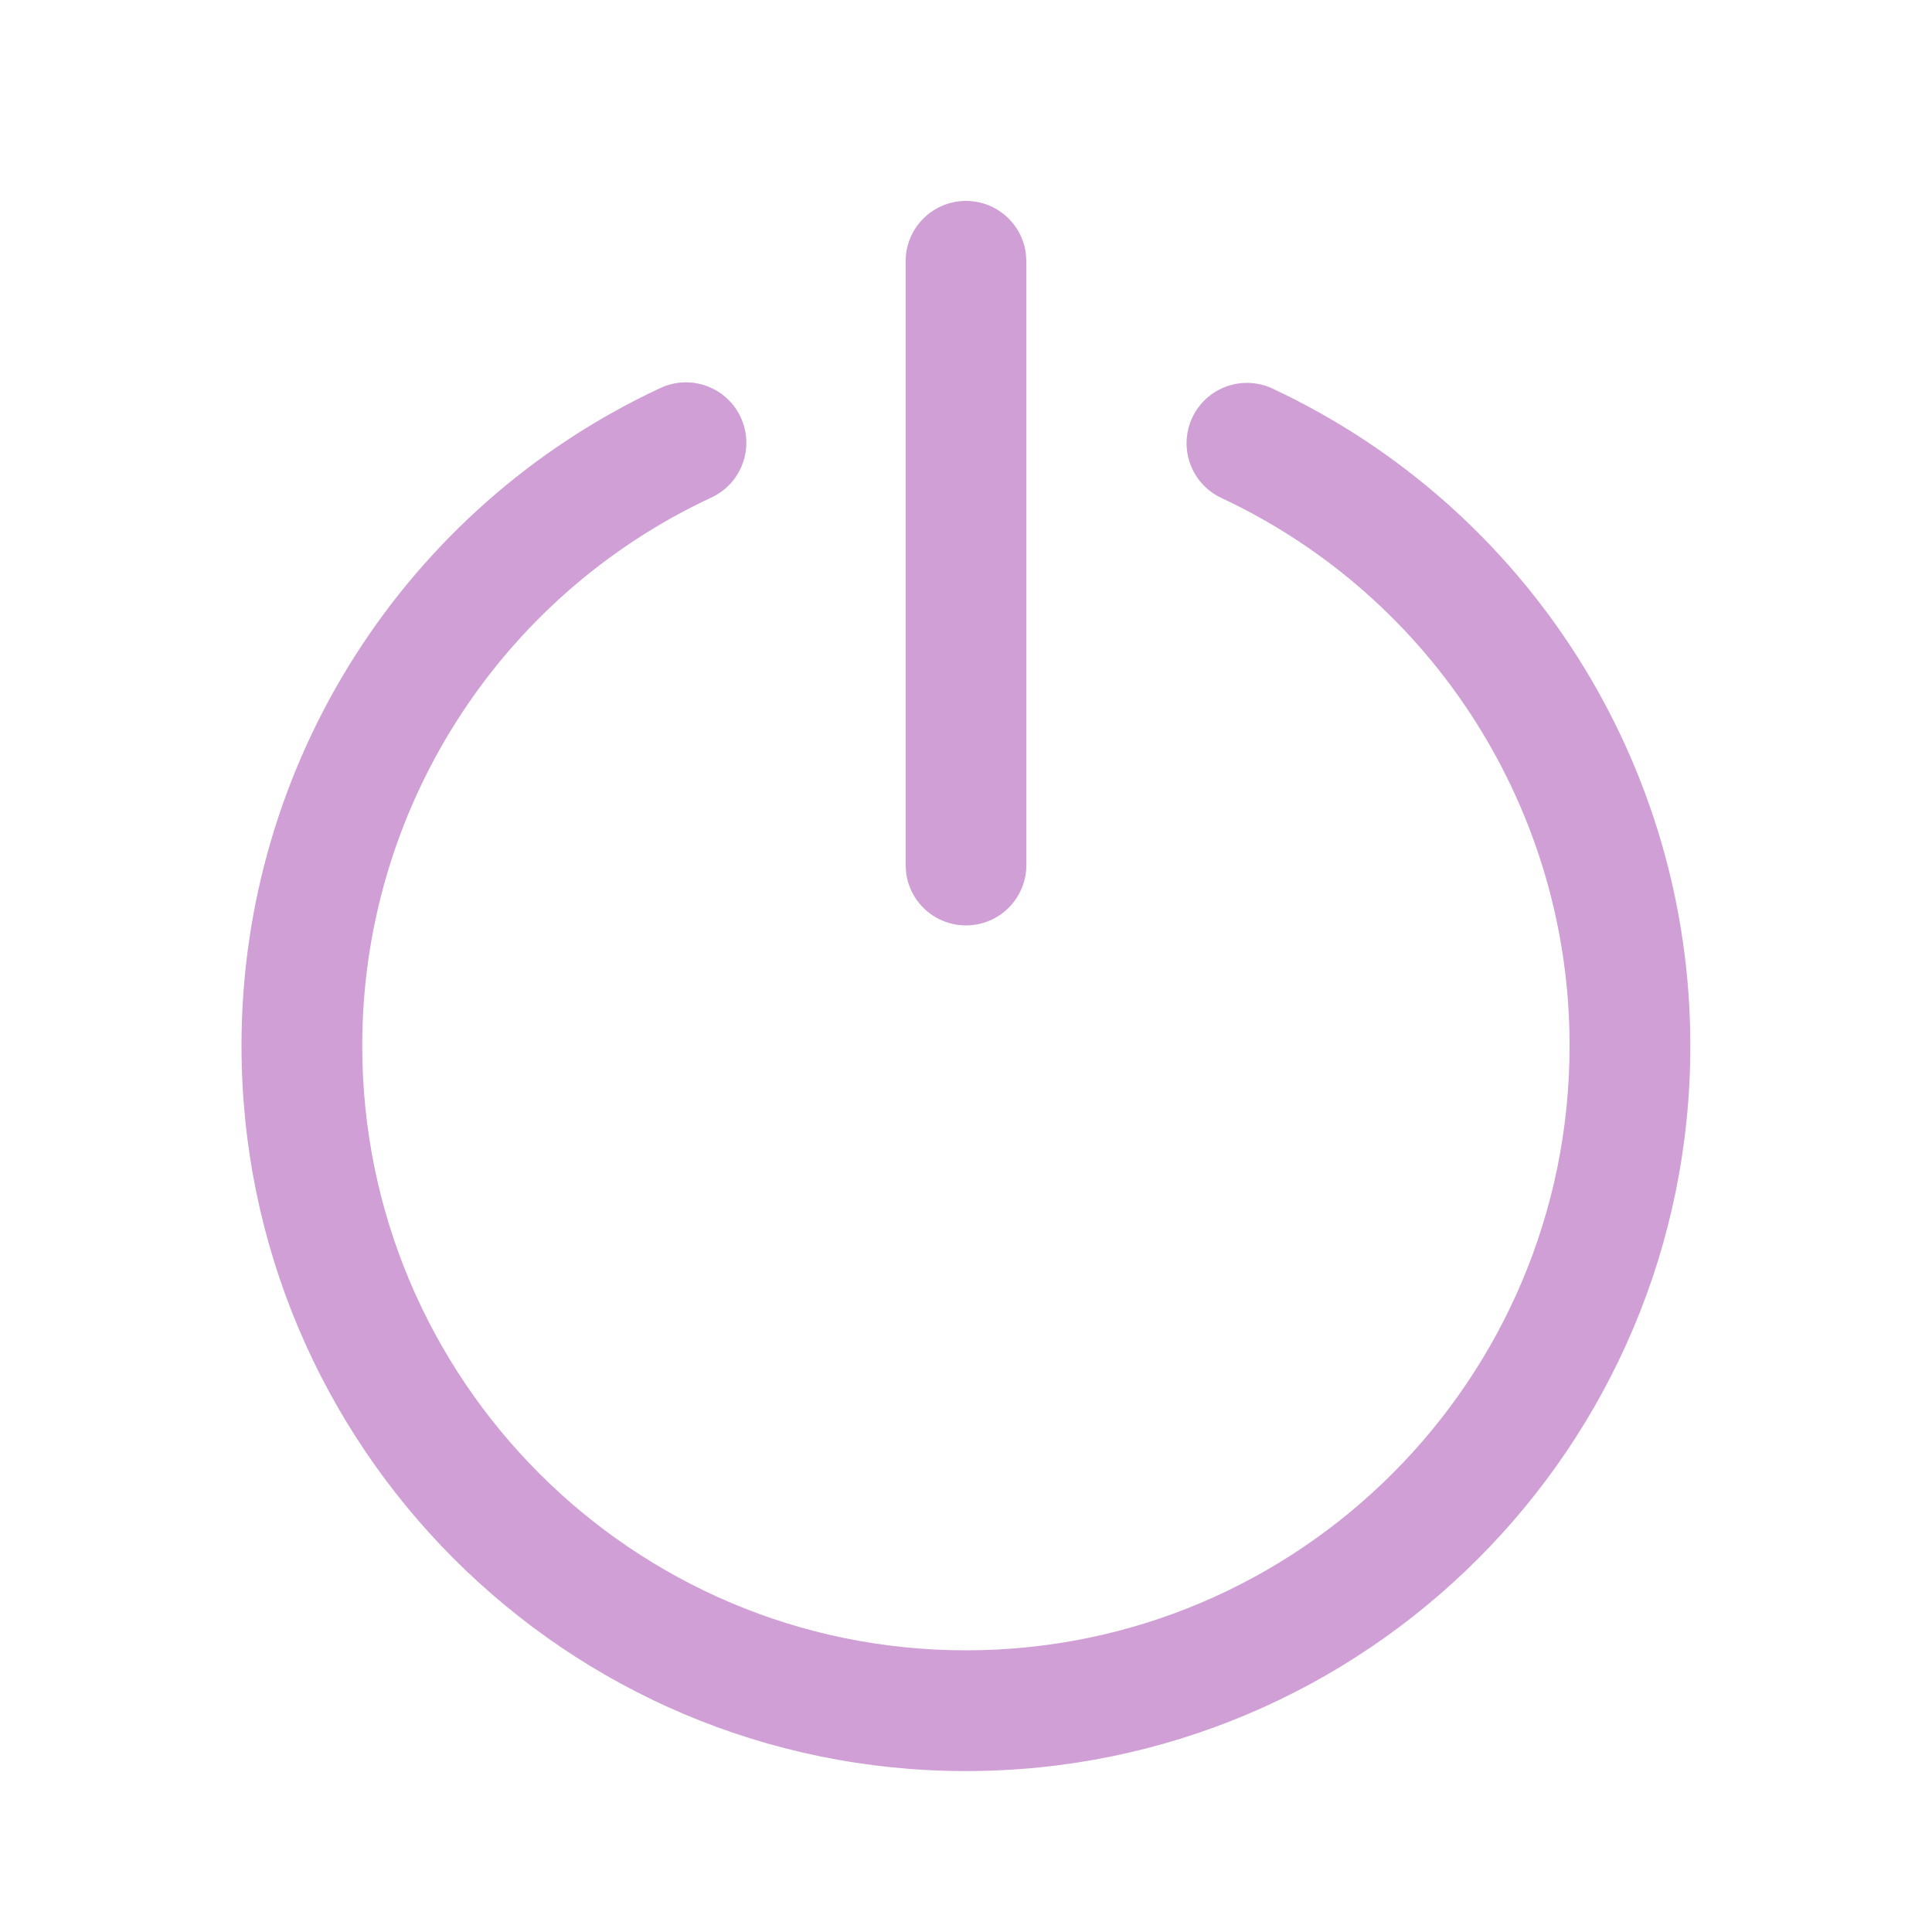
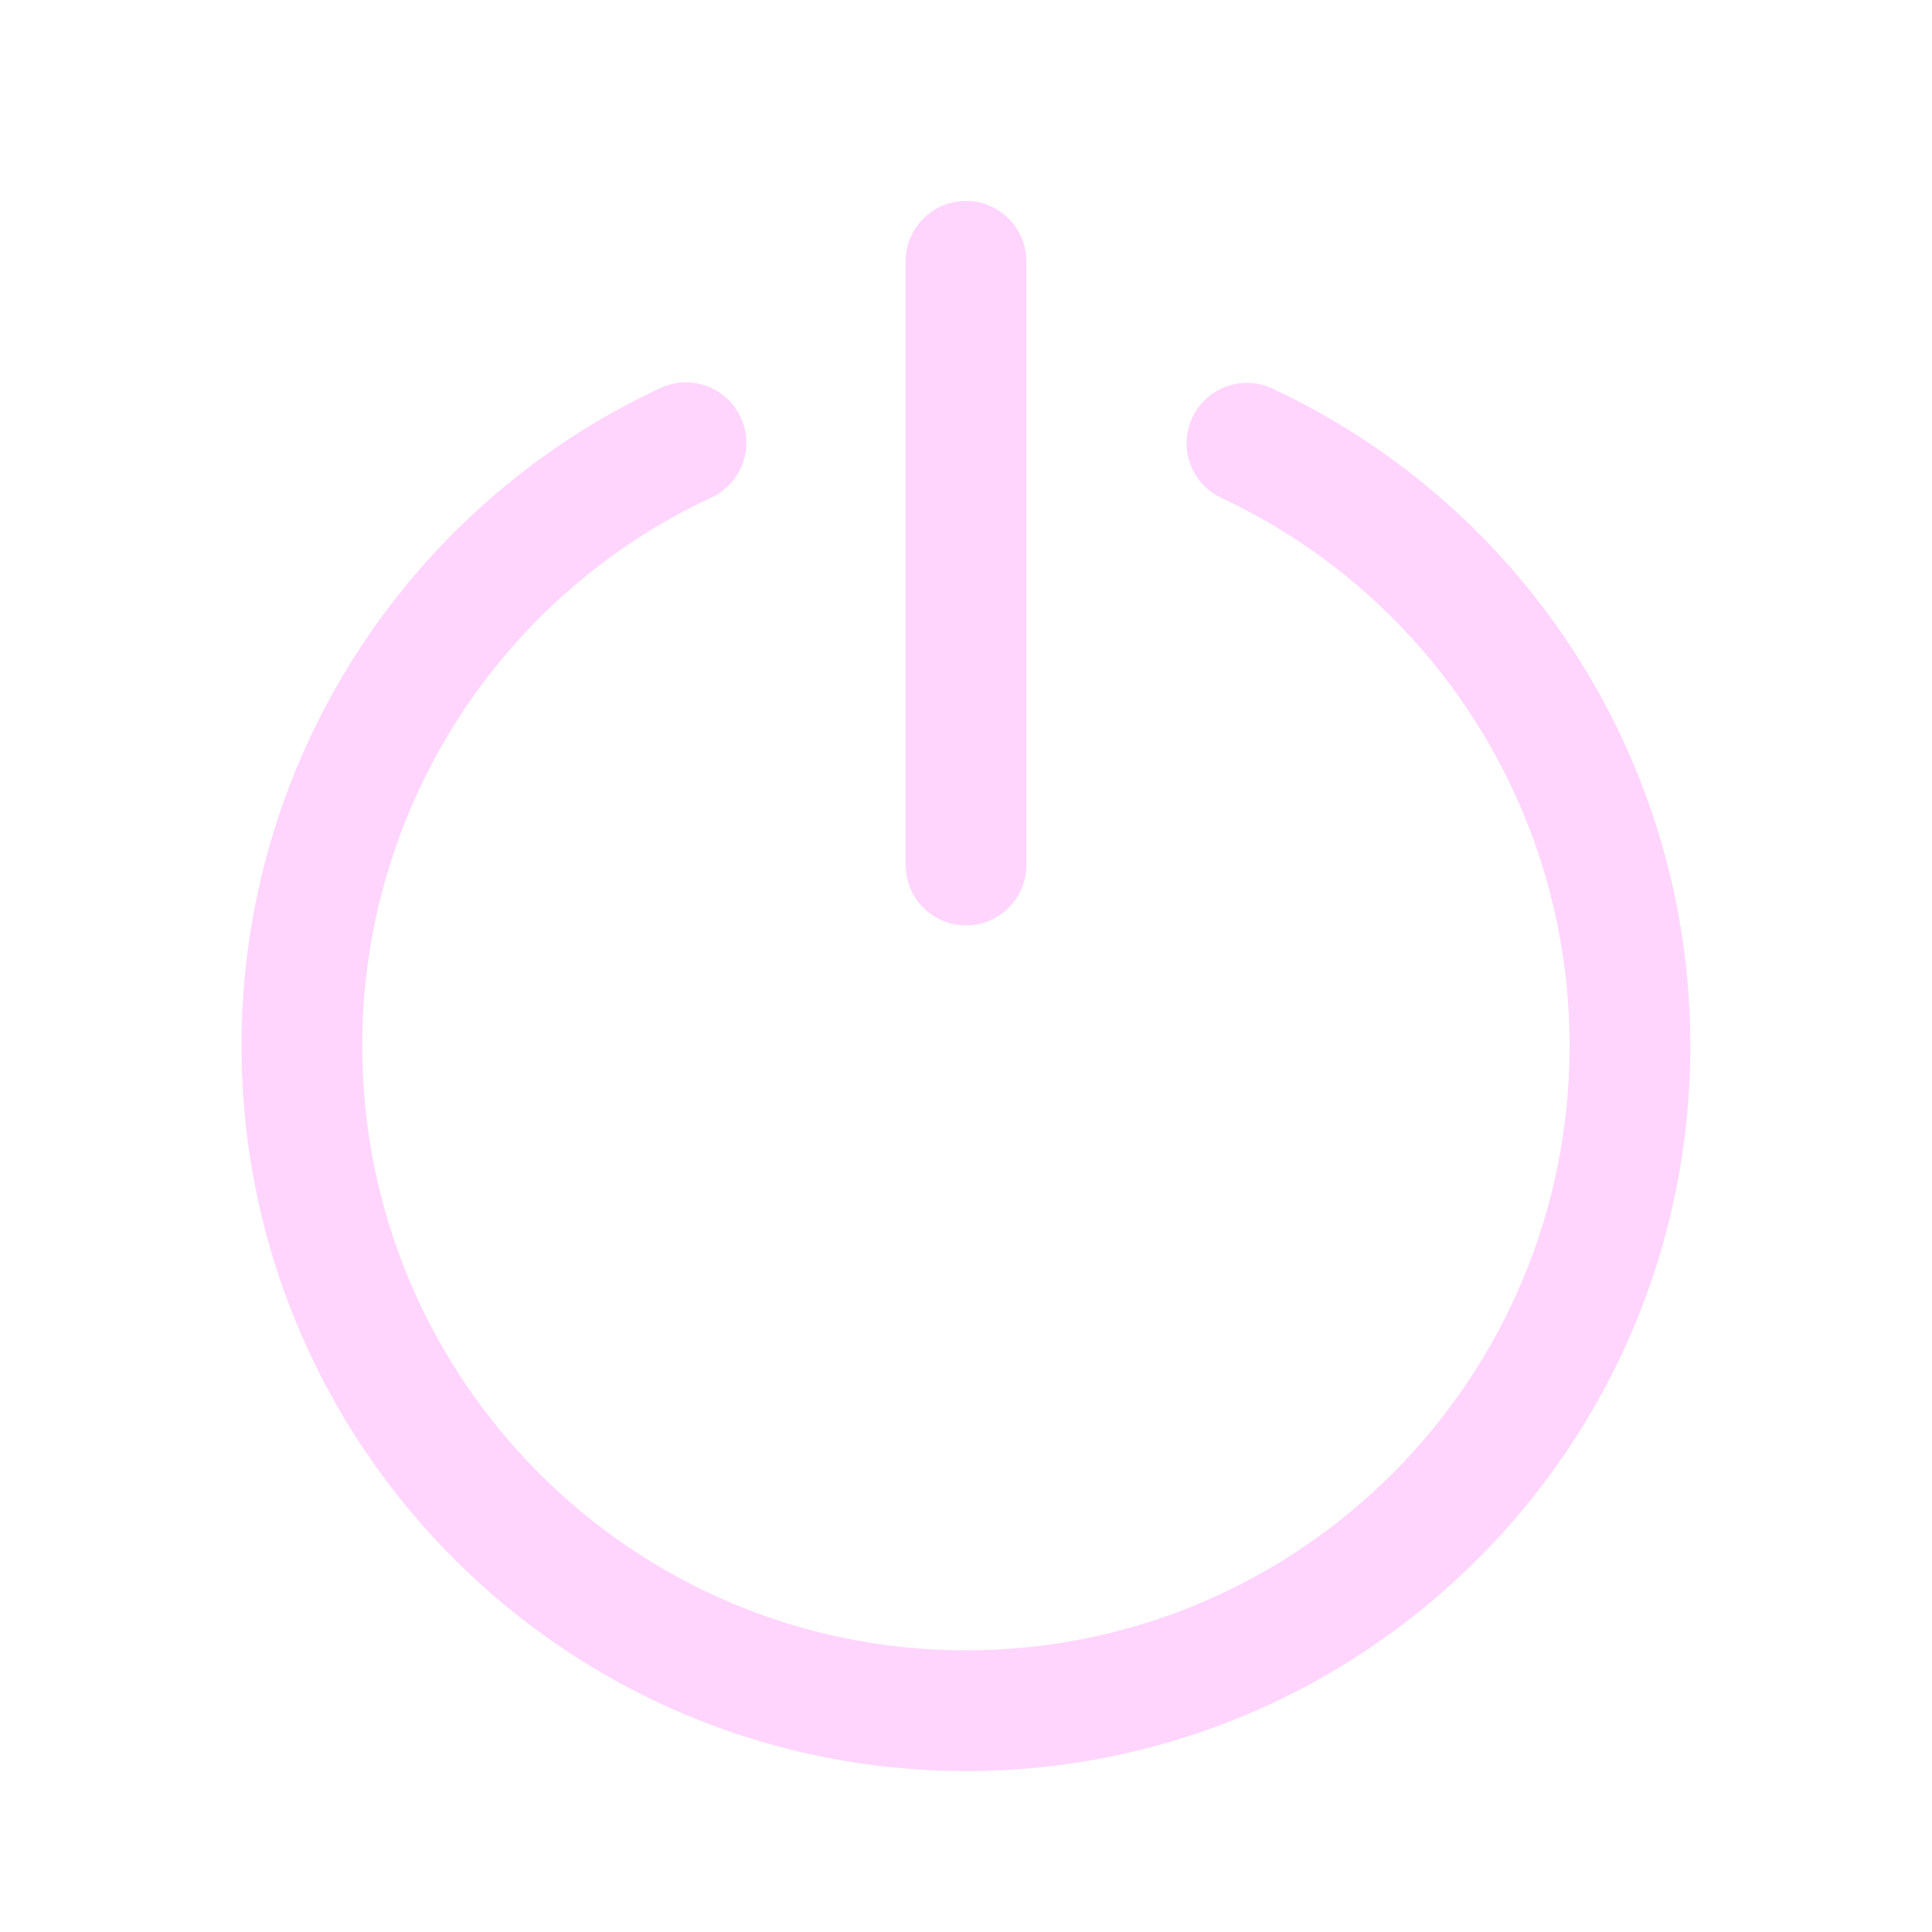
<svg xmlns="http://www.w3.org/2000/svg" width="24" height="24" fill="none" viewBox="0 0 24 24">
-   <path d="M8.204 4.82a.75.75 0 0 1 .634 1.36A7.51 7.51 0 0 0 4.5 12.991c0 4.148 3.358 7.51 7.499 7.51s7.499-3.362 7.499-7.51a7.51 7.51 0 0 0-4.323-6.804.75.75 0 1 1 .637-1.358 9.01 9.01 0 0 1 5.186 8.162c0 4.976-4.029 9.01-9 9.01C7.029 22 3 17.966 3 12.99a9.01 9.01 0 0 1 5.204-8.17ZM12 2.496a.75.75 0 0 1 .743.648l.007.102v7.5a.75.75 0 0 1-1.493.102l-.007-.102v-7.5a.75.75 0 0 1 .75-.75Z" fill="#cf9fd6" />
+   <path d="M8.204 4.82a.75.75 0 0 1 .634 1.36A7.51 7.51 0 0 0 4.5 12.991c0 4.148 3.358 7.51 7.499 7.51s7.499-3.362 7.499-7.51a7.51 7.51 0 0 0-4.323-6.804.75.75 0 1 1 .637-1.358 9.01 9.01 0 0 1 5.186 8.162c0 4.976-4.029 9.01-9 9.01C7.029 22 3 17.966 3 12.99a9.01 9.01 0 0 1 5.204-8.17ZM12 2.496a.75.75 0 0 1 .743.648l.007.102v7.5a.75.75 0 0 1-1.493.102l-.007-.102v-7.5a.75.75 0 0 1 .75-.75Z" fill="#ffd5fd" />
</svg>
